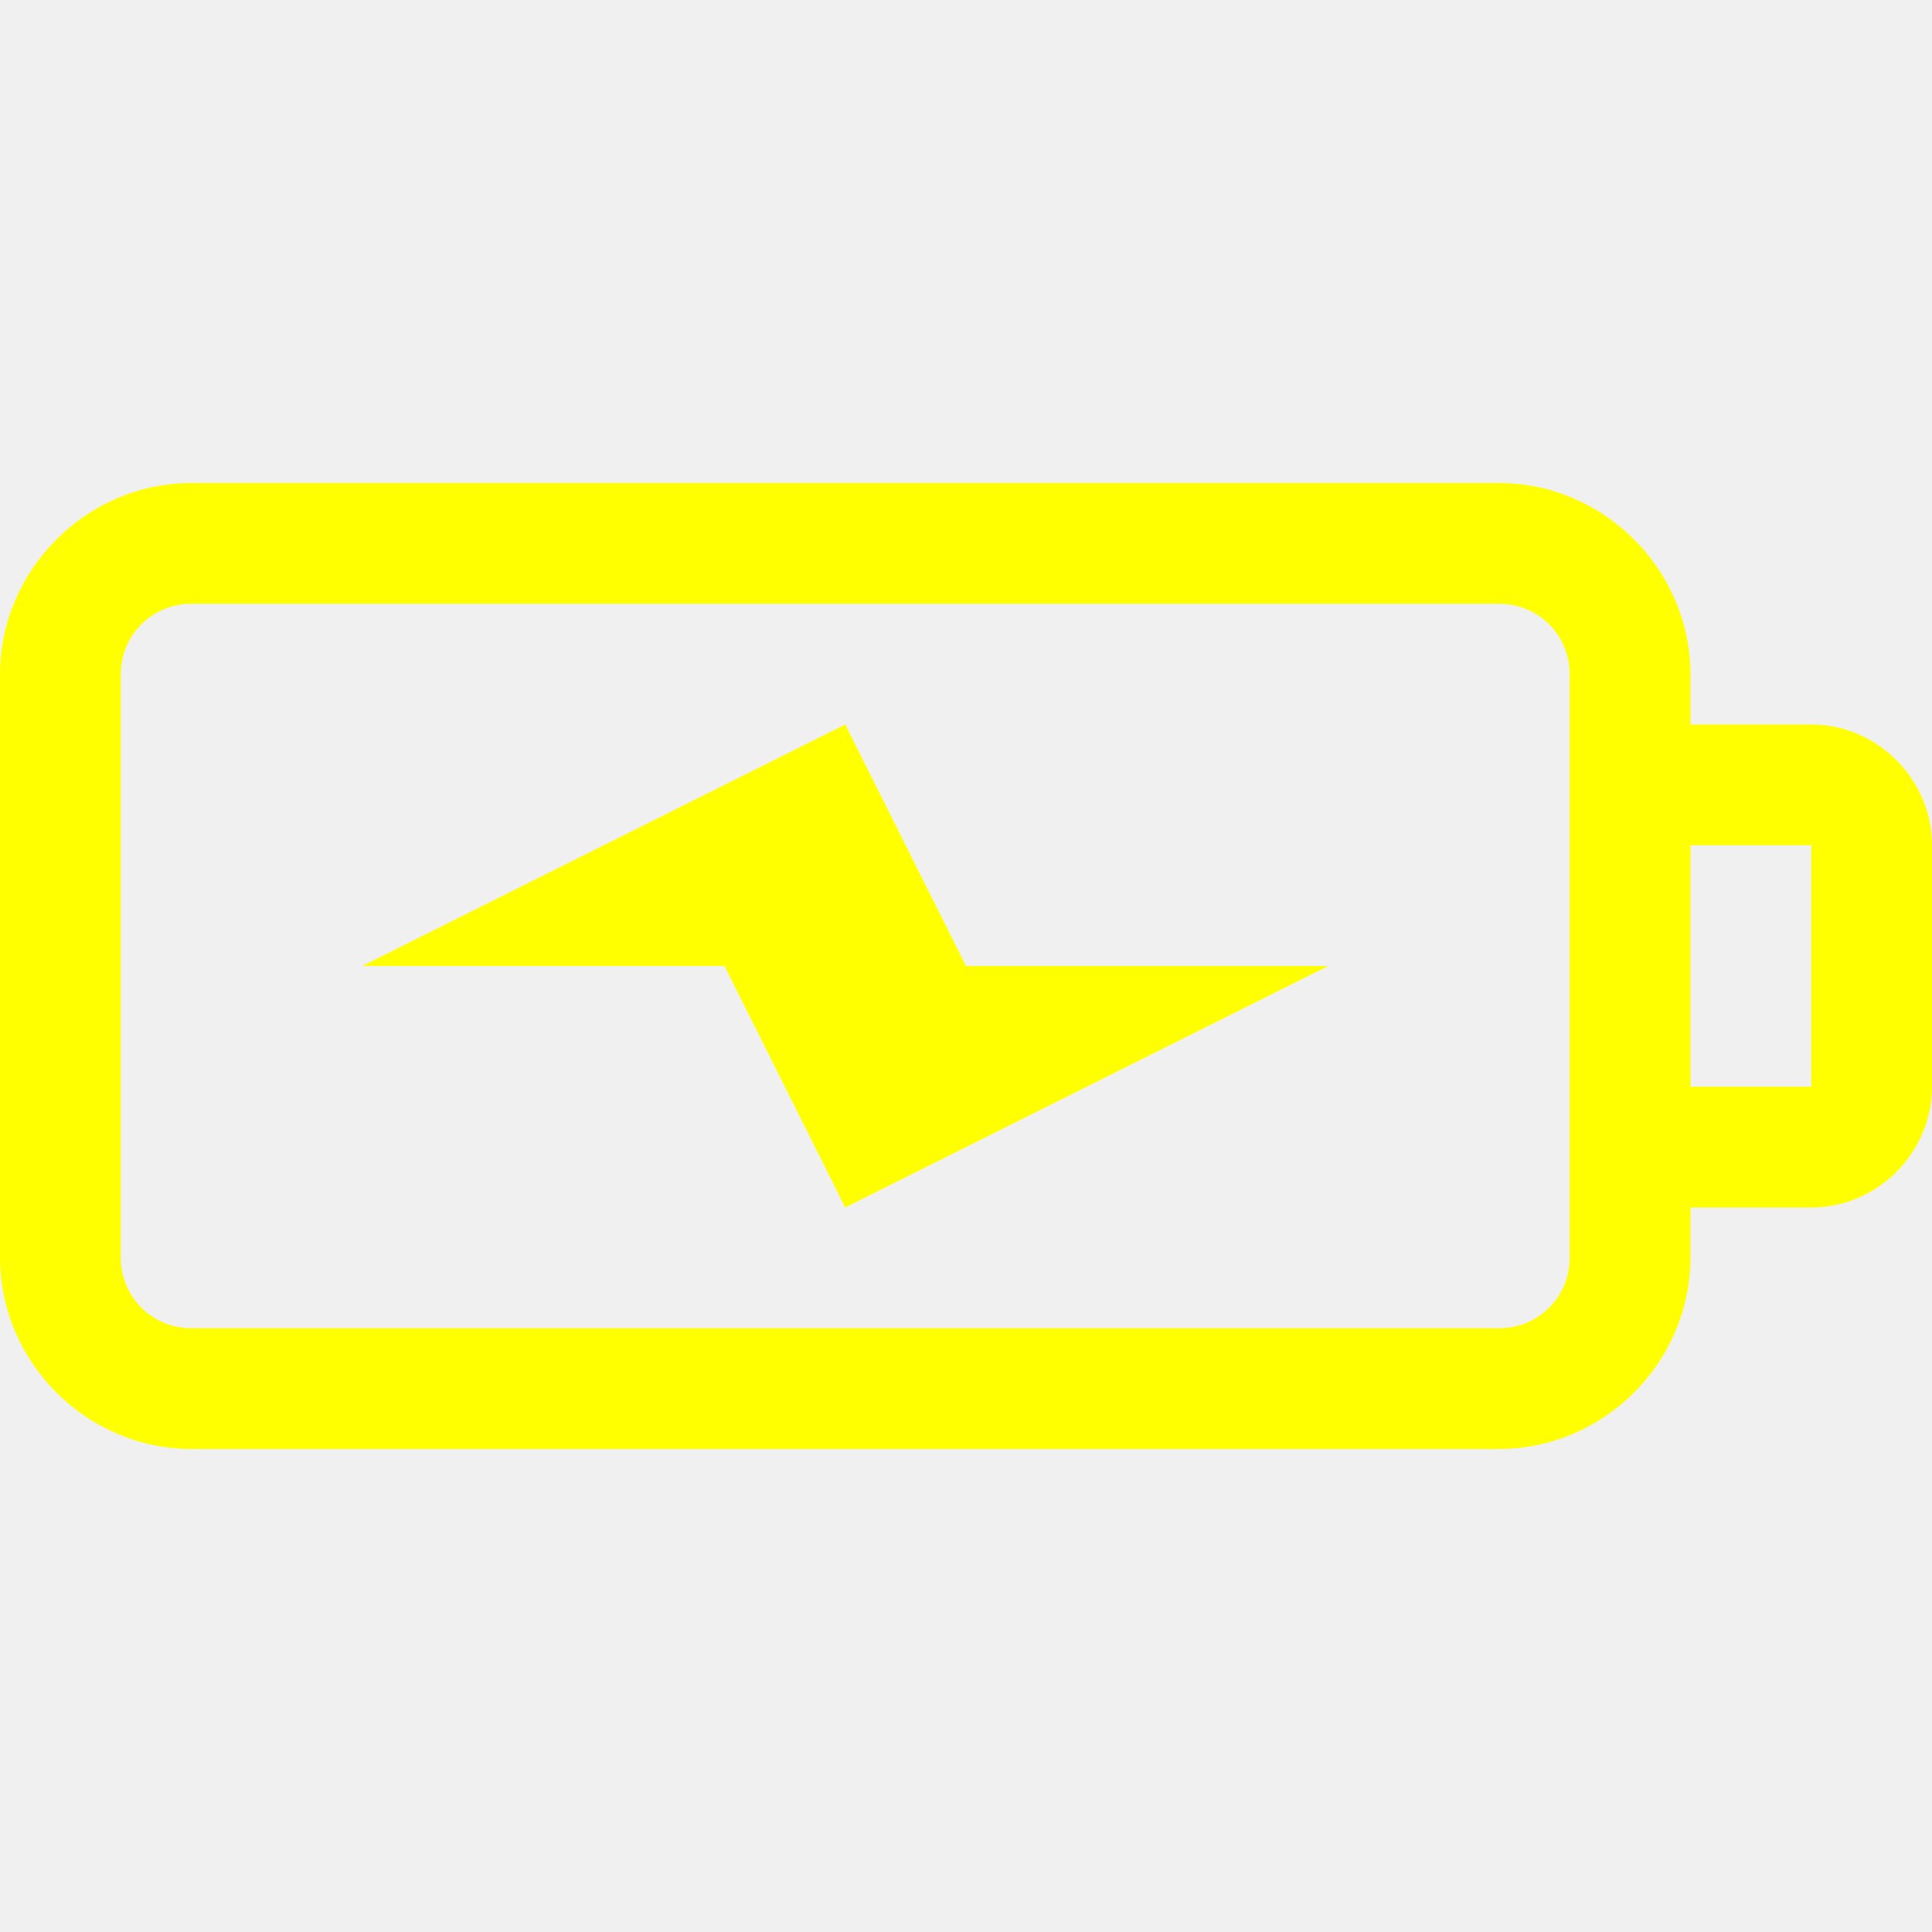
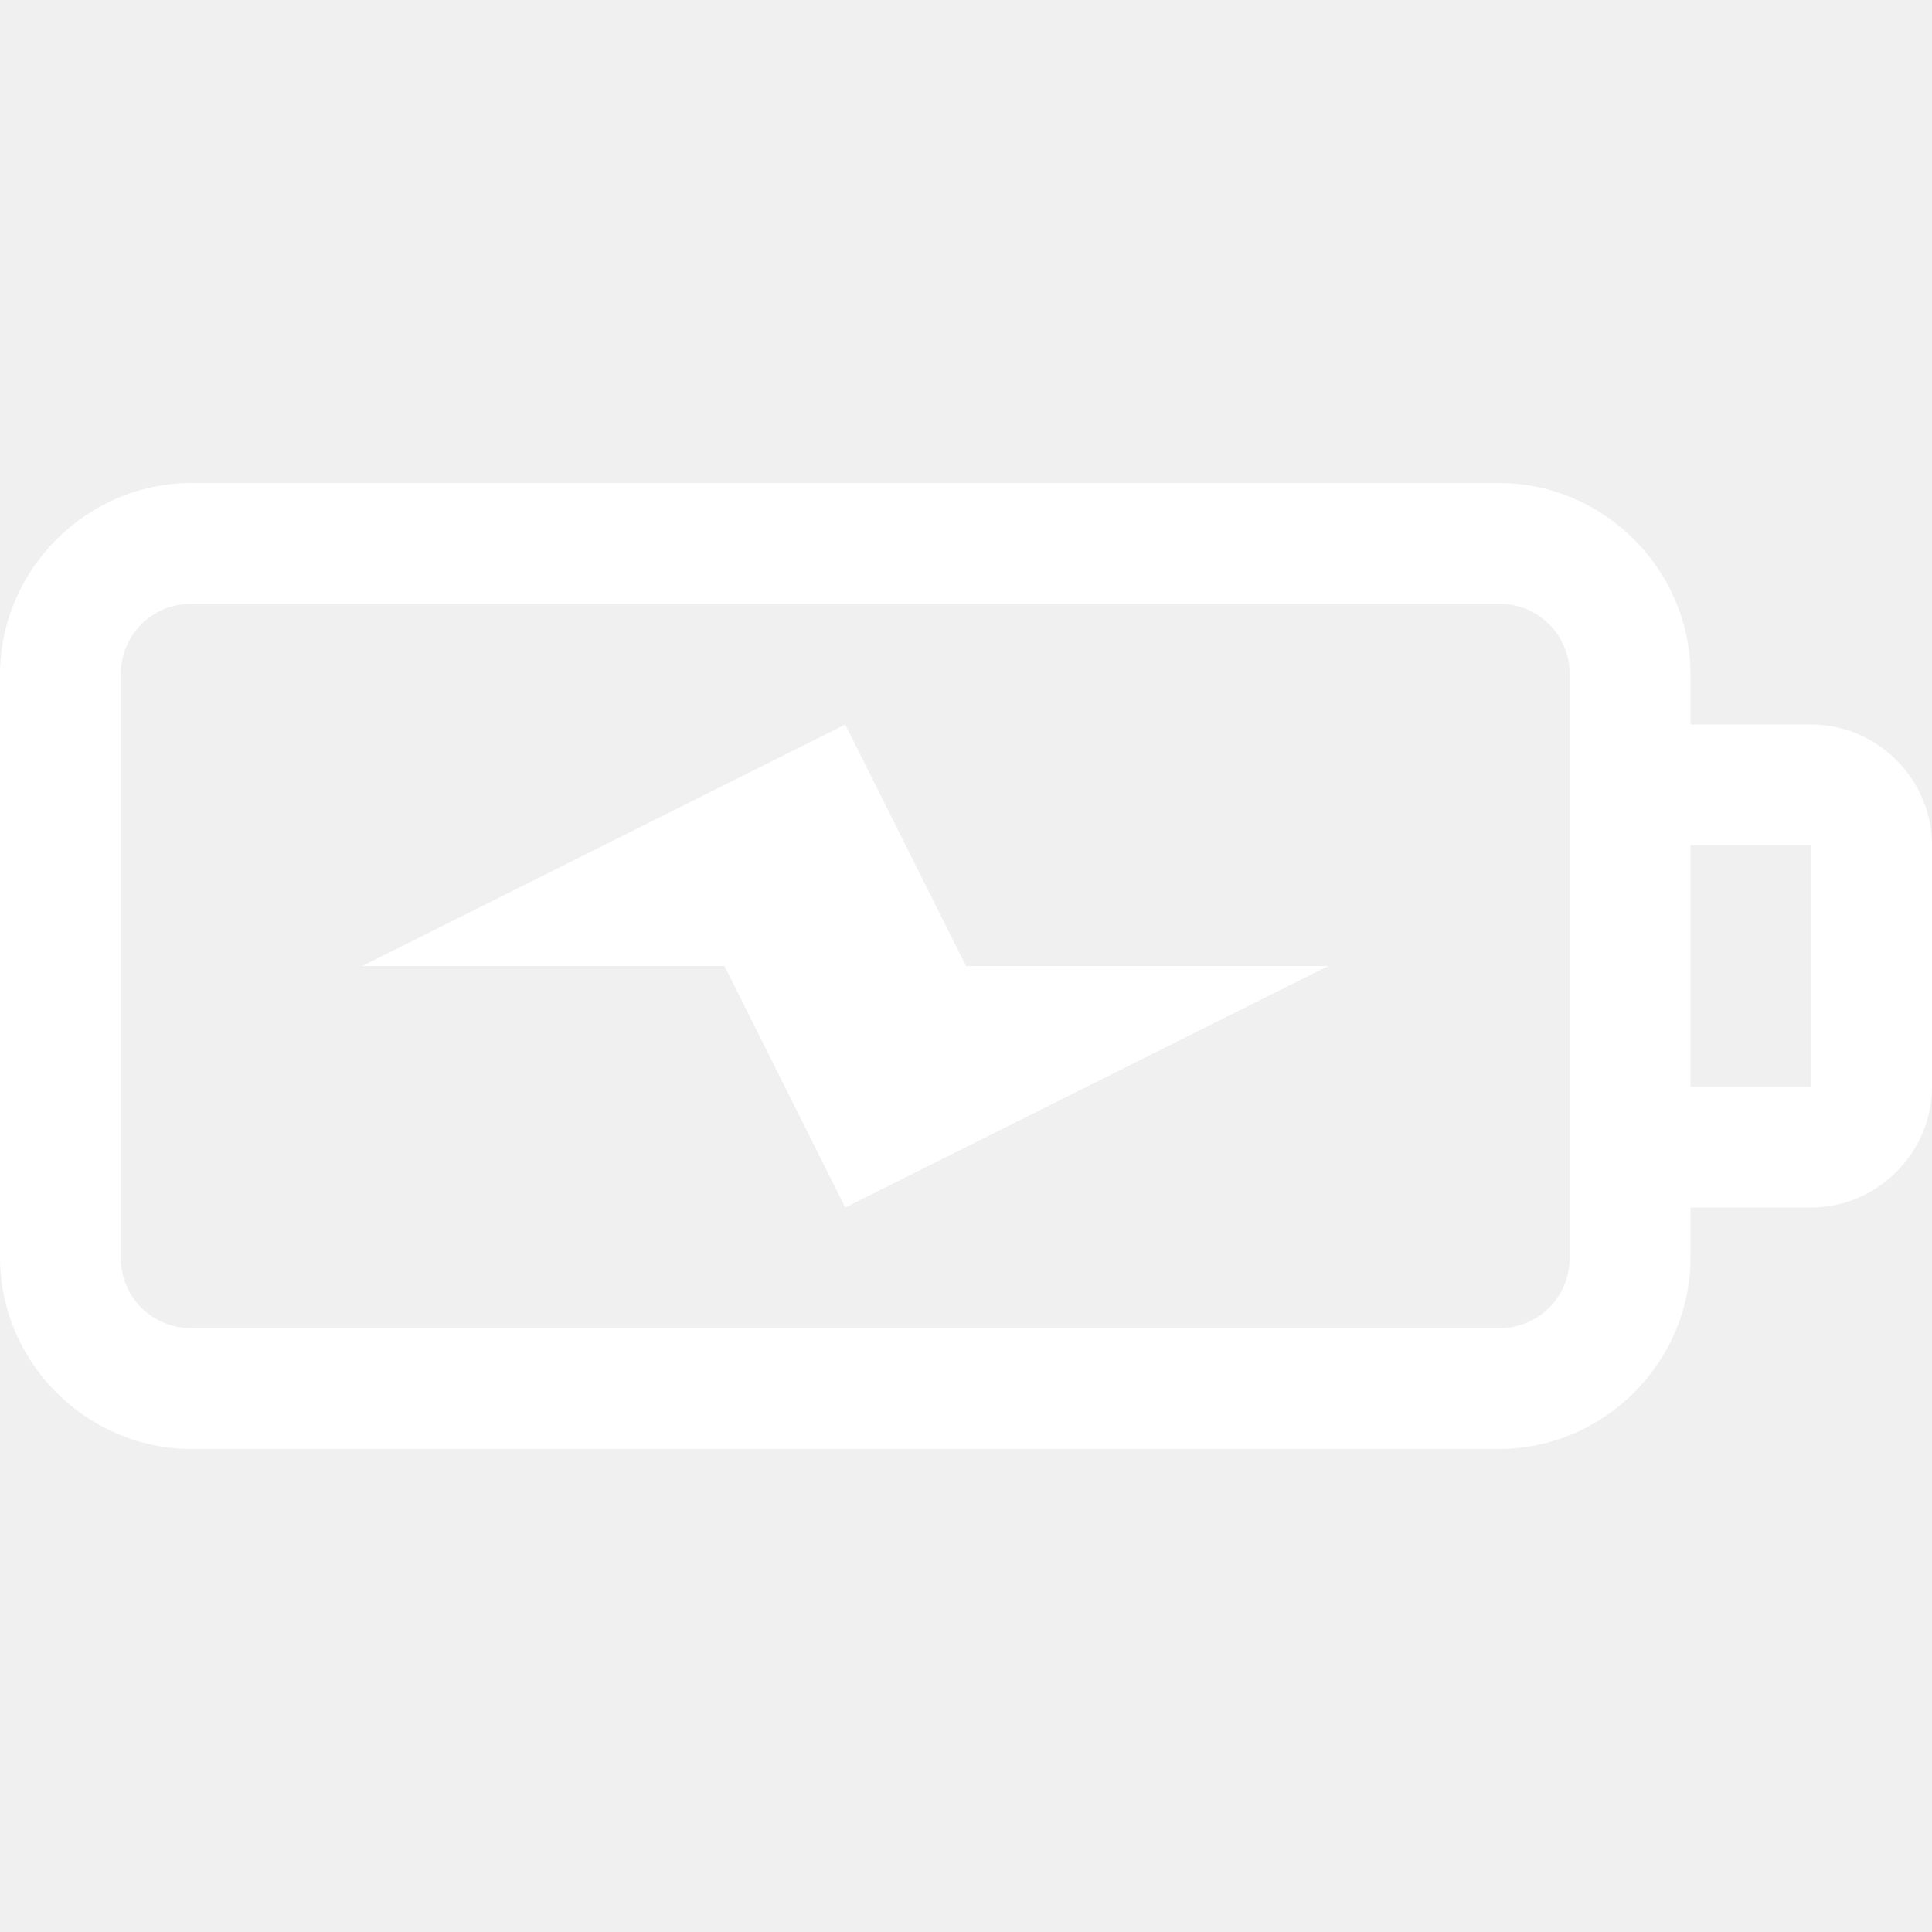
- <svg xmlns="http://www.w3.org/2000/svg" width="16" height="16">
-   <g>
-     <rect fill="none" id="canvas_background" height="602" width="802" y="-1" x="-1" />
-   </g>
-   <g>
-     <path fill="#ffff00" id="path2" d="m1.588,4c-0.871,0 -1.588,0.717 -1.588,1.588l0,4.824c0,0.871 0.717,1.588 1.588,1.588l10.824,0c0.871,0 1.588,-0.717 1.588,-1.588l0,-0.412l1,0c0.547,0 1,-0.453 1,-1l0,-2c0,-0.547 -0.453,-1 -1,-1l-1,0l0,-0.412c0,-0.871 -0.717,-1.588 -1.588,-1.588l-10.824,0zm0,1l10.824,0c0.329,0 0.588,0.258 0.588,0.588l0,4.824c0,0.329 -0.258,0.588 -0.588,0.588l-10.824,0c-0.329,0 -0.588,-0.258 -0.588,-0.588l0,-4.824c0,-0.329 0.258,-0.588 0.588,-0.588zm5.412,1l-4,2l3,0l1,2l4,-2l-3,0l-1,-2zm7,1l1,0l0,2l-1,0l0,-2z" />
-   </g>
+ <svg xmlns="http://www.w3.org/2000/svg" viewBox="0 0 16 16" version="1.1" id="svg4">
+   <defs id="defs8" />
+   <path style="line-height:normal;text-indent:0;text-align:start;text-decoration-line:none;text-decoration-style:solid;text-decoration-color:#000;text-transform:none;block-progression:tb;isolation:auto;mix-blend-mode:normal;fill:#ffffff" d="M 1.588 4 C 0.717 4 1.4802974e-16 4.717 0 5.588 L 0 10.412 C 0 11.283 0.717 12 1.588 12 L 12.412 12 C 13.283 12 14 11.283 14 10.412 L 14 10 L 15 10 C 15.547 10 16 9.547 16 9 L 16 7 C 16 6.453 15.547 6 15 6 L 14 6 L 14 5.588 C 14 4.717 13.283 4 12.412 4 L 1.588 4 z M 1.588 5 L 12.412 5 C 12.742 5 13 5.258 13 5.588 L 13 10.412 C 13 10.742 12.742 11 12.412 11 L 1.588 11 C 1.258 11 1 10.742 1 10.412 L 1 5.588 C 1 5.258 1.258 5 1.588 5 z M 7 6 L 3 8 L 6 8 L 7 10 L 11 8 L 8 8 L 7 6 z M 14 7 L 15 7 L 15 9 L 14 9 L 14 7 z" color="#000" font-weight="400" font-family="sans-serif" white-space="normal" overflow="visible" id="path2" />
</svg>
